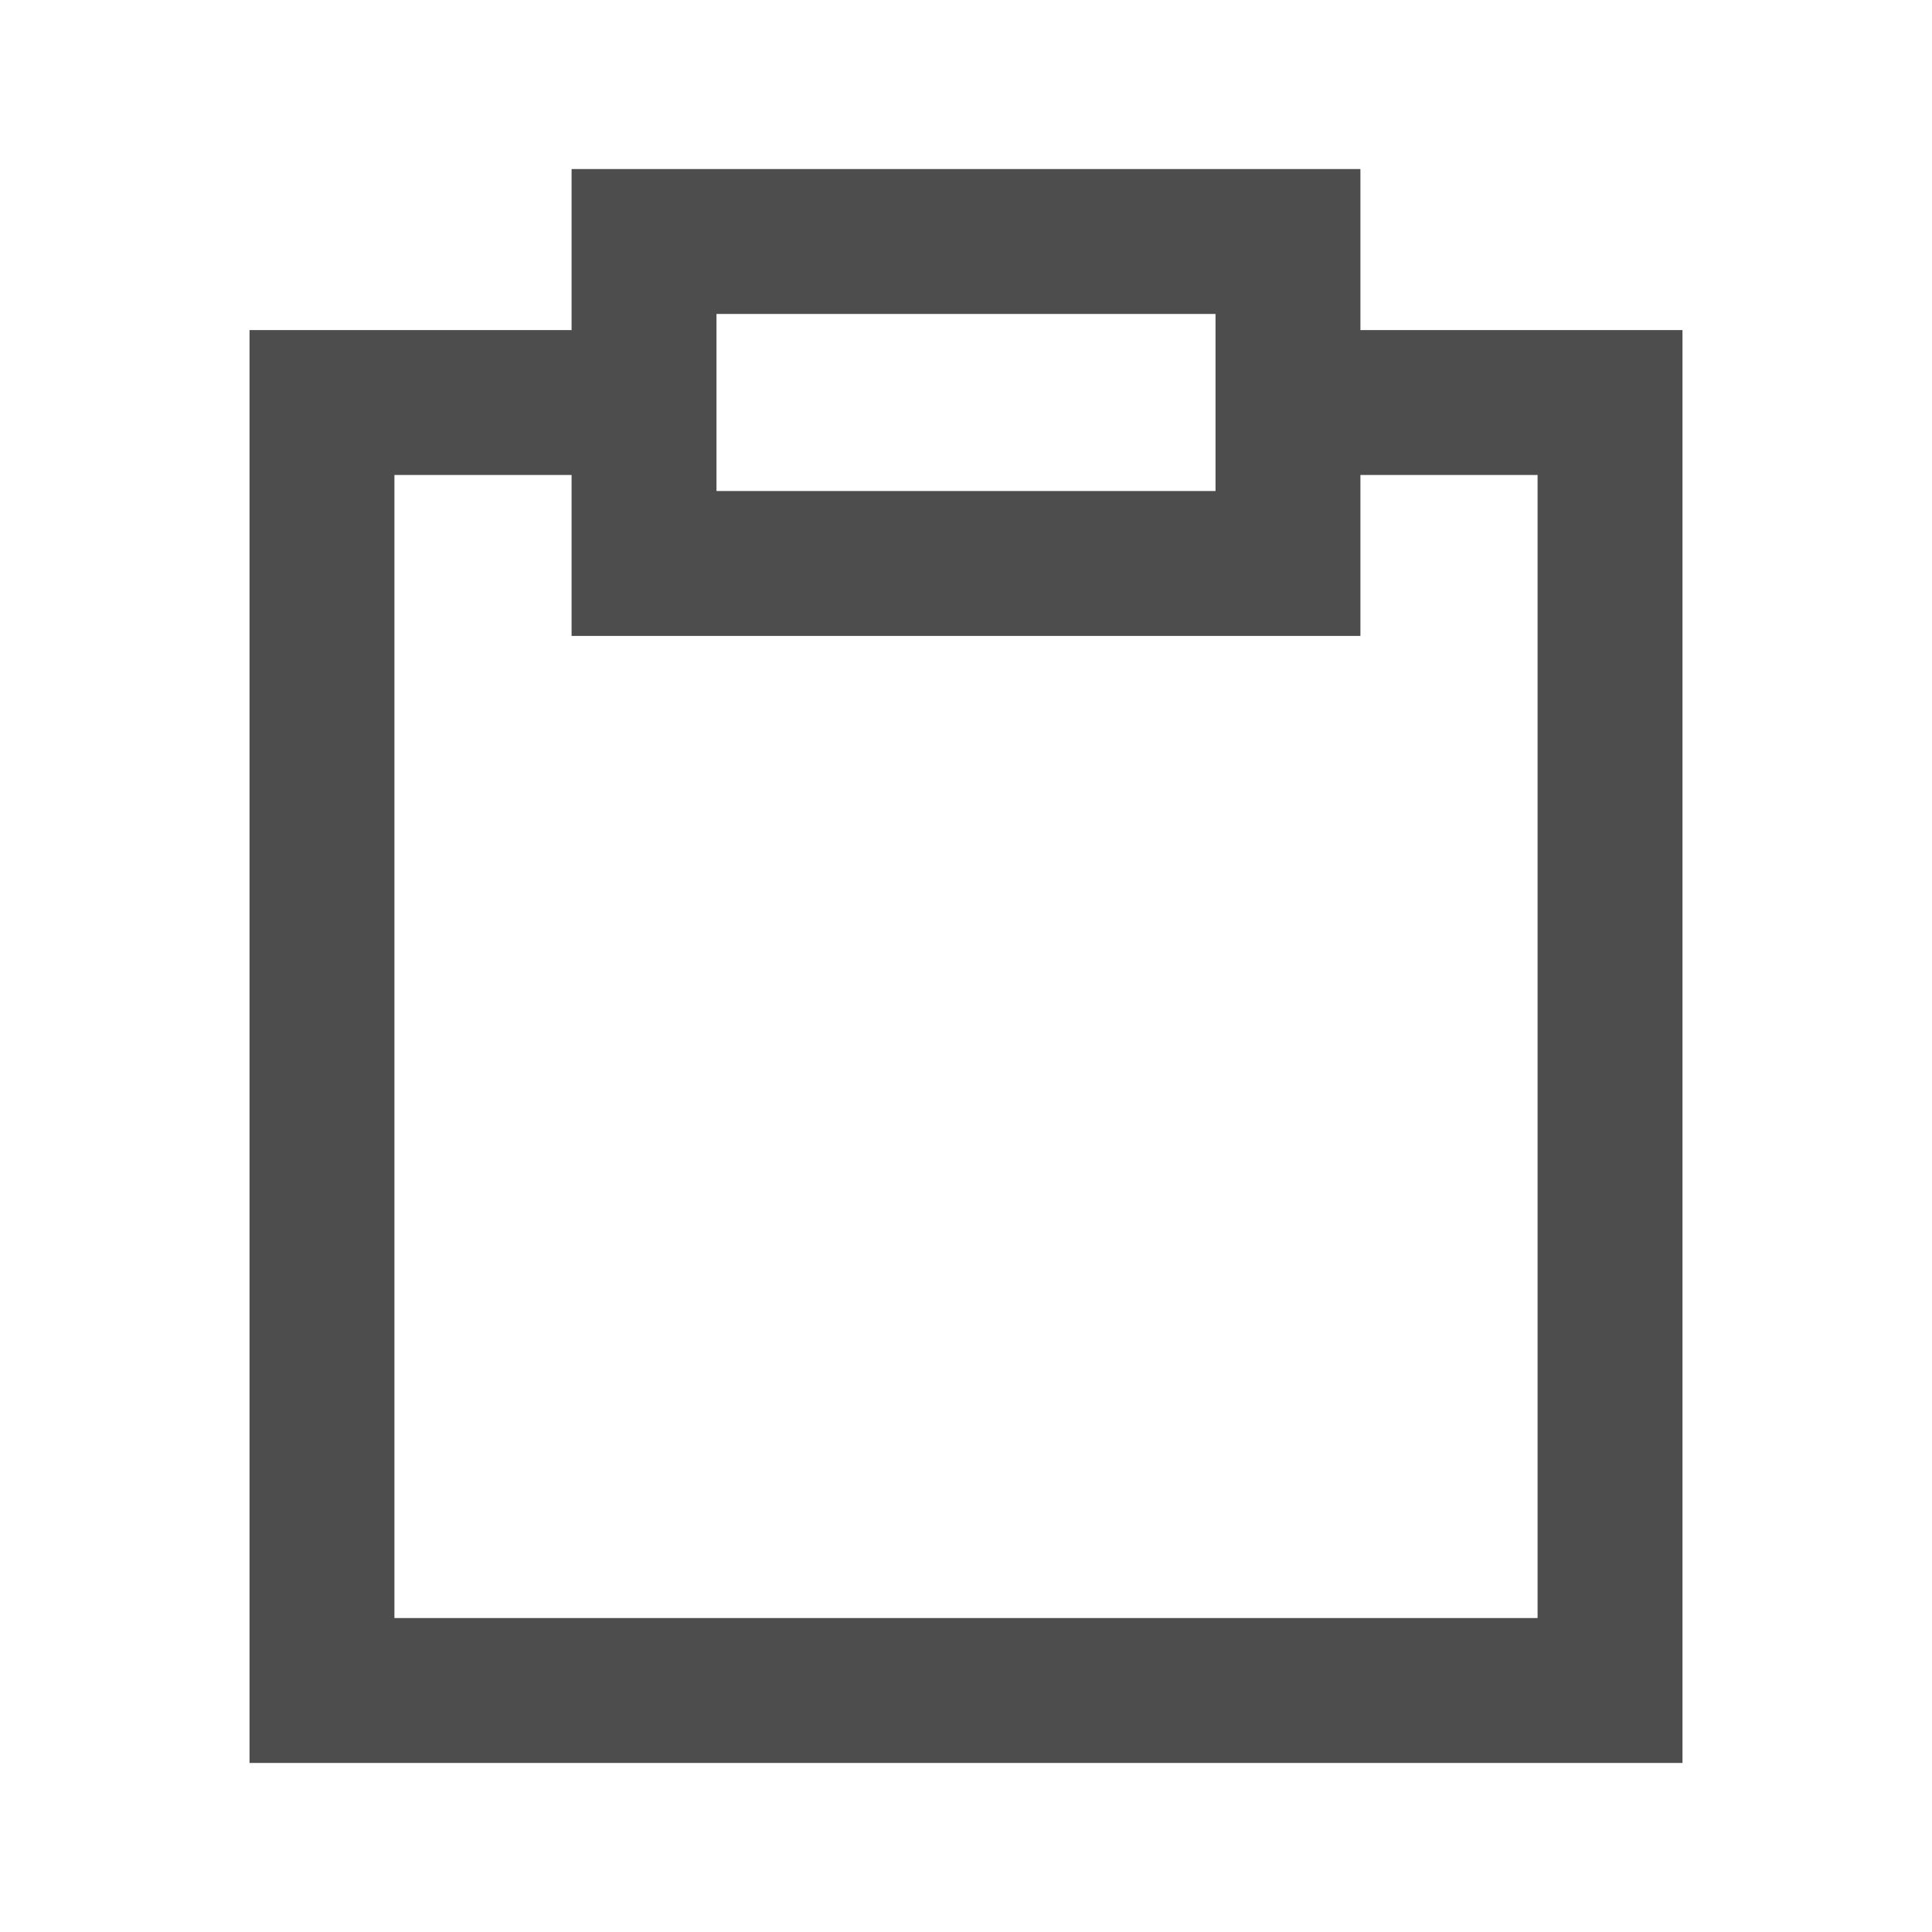
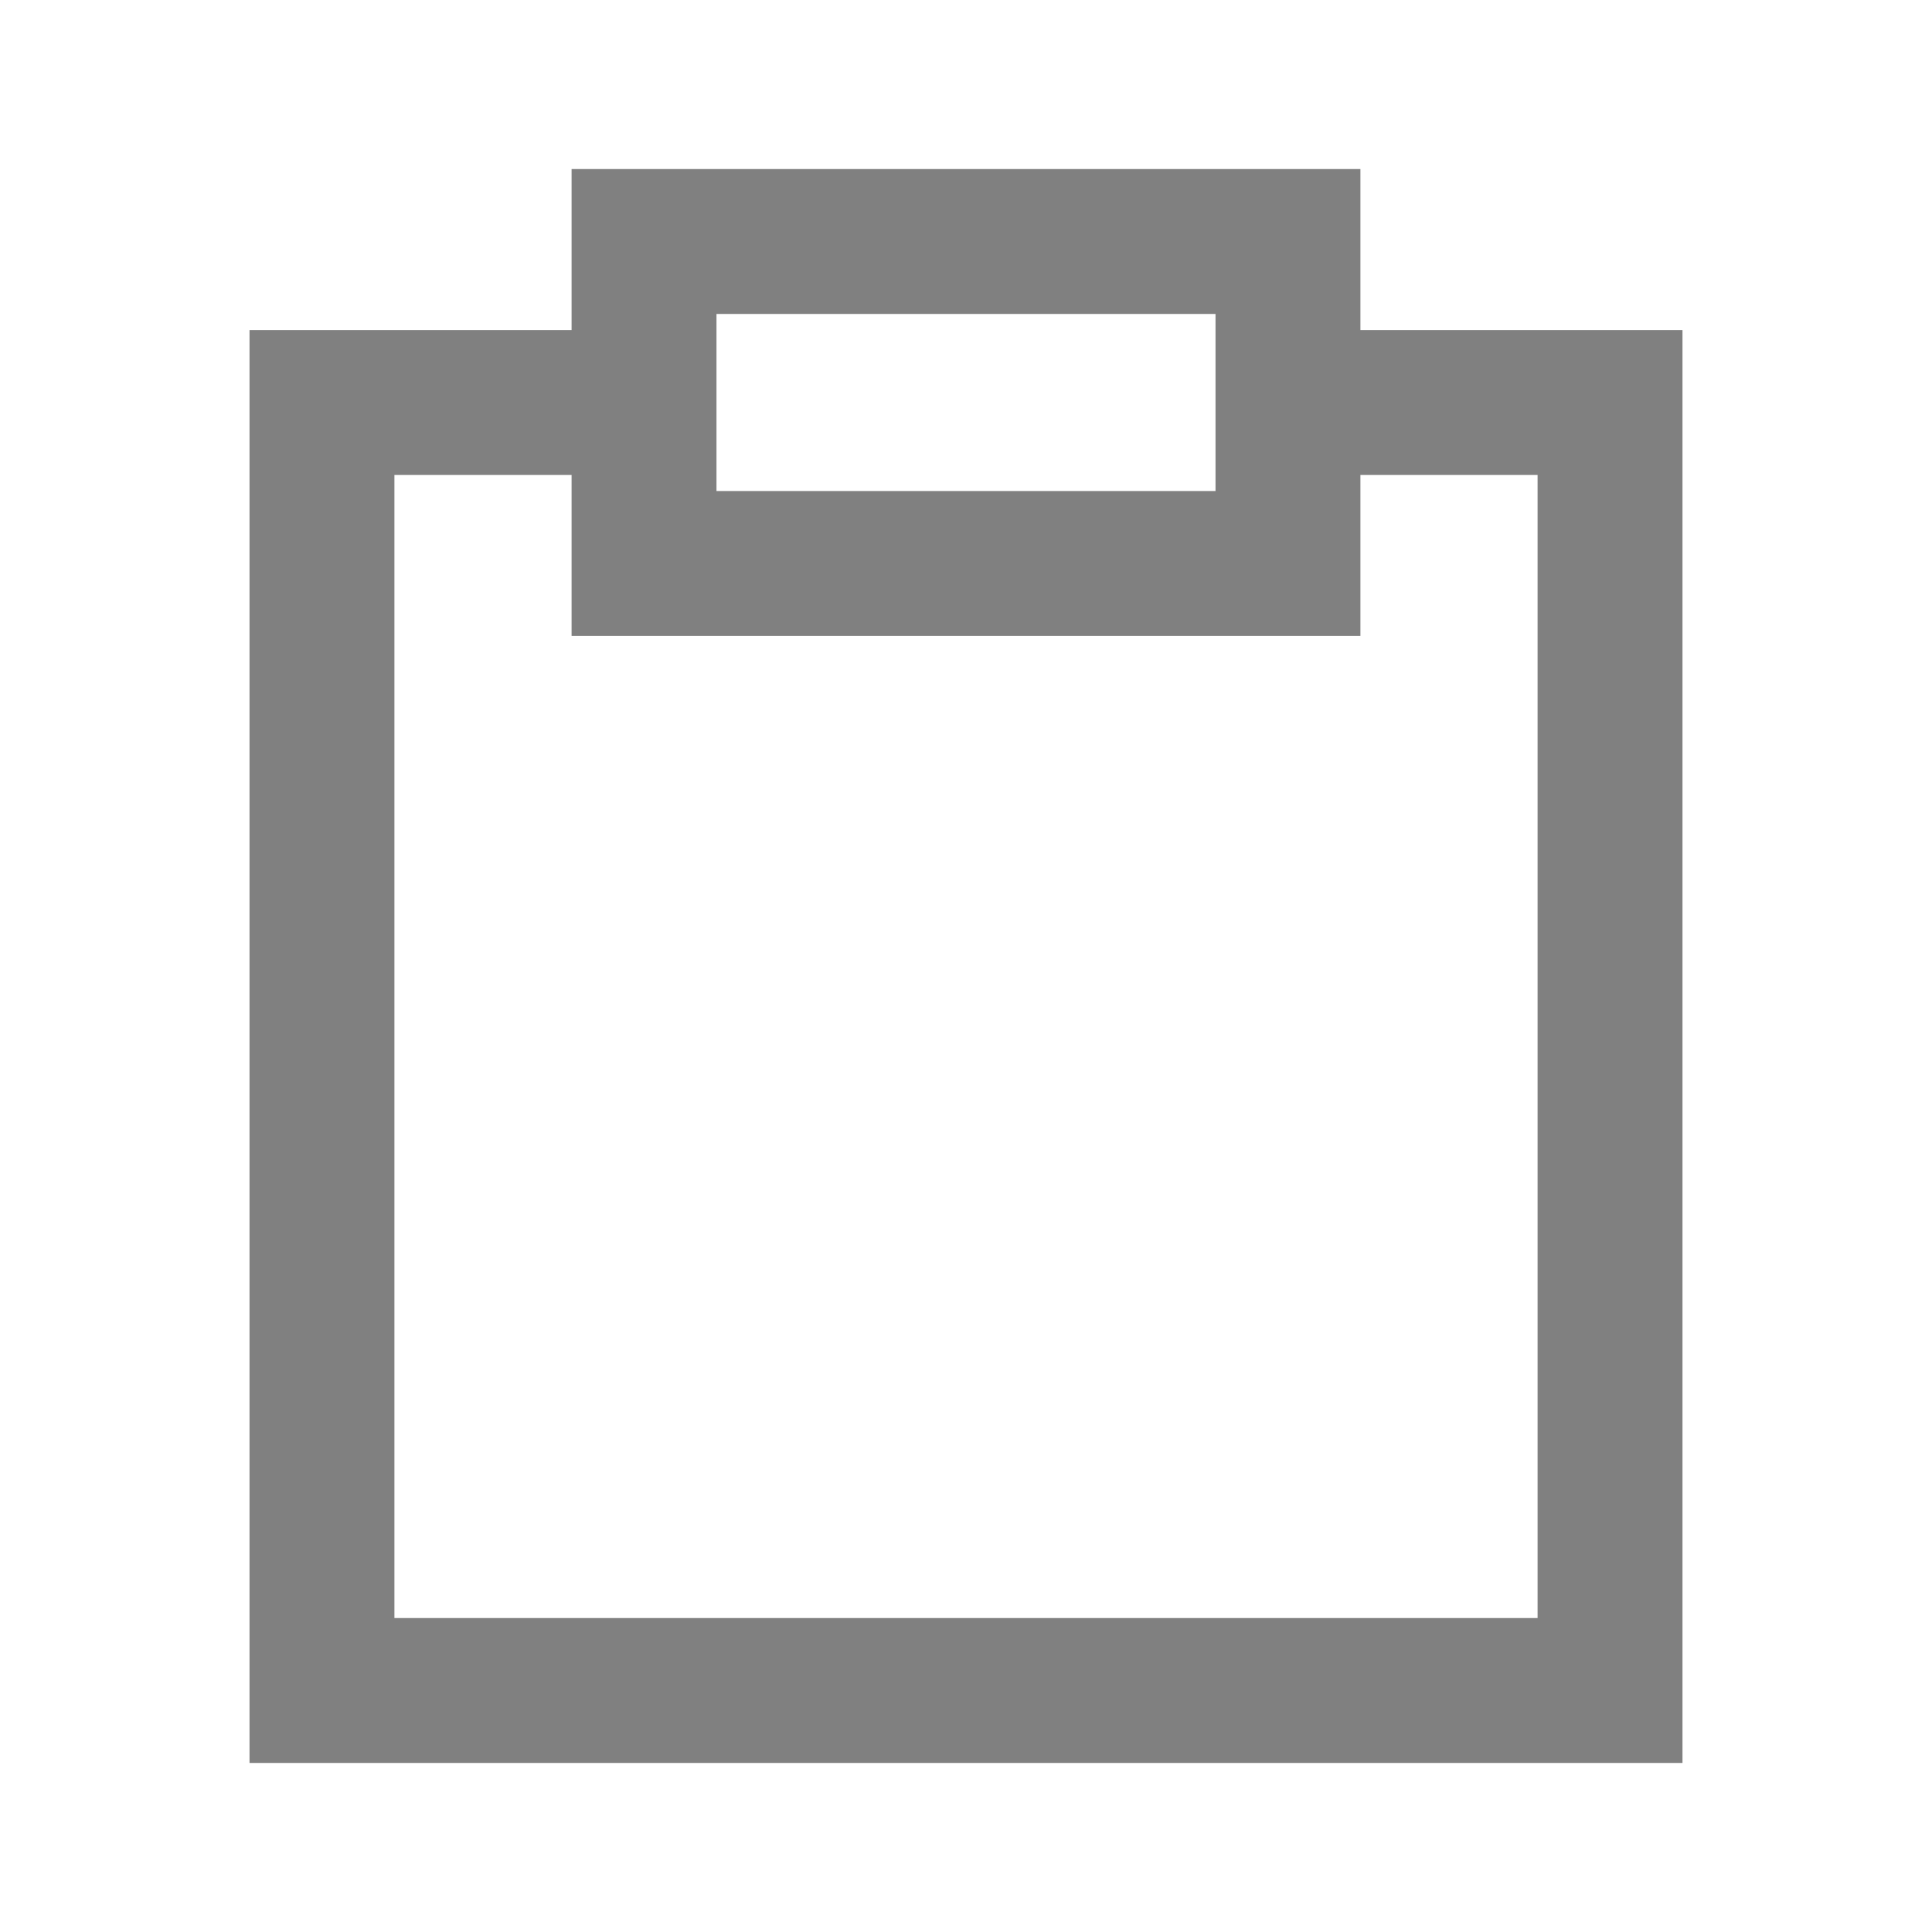
<svg xmlns="http://www.w3.org/2000/svg" width="20" height="20" viewBox="0 0 20 20" fill="none">
-   <path d="M13.333 4.167H16.667V17.5H3.333V4.167H6.667M6.667 2.5H13.333V5.833H6.667V2.5Z" stroke="#4D4D4D" stroke-width="1.5" stroke-linecap="square" />
+   <path d="M13.333 4.167H16.667V17.5H3.333V4.167H6.667M6.667 2.5H13.333V5.833H6.667V2.5Z" stroke="#808080" stroke-width="1.5" stroke-linecap="square" />
</svg>
